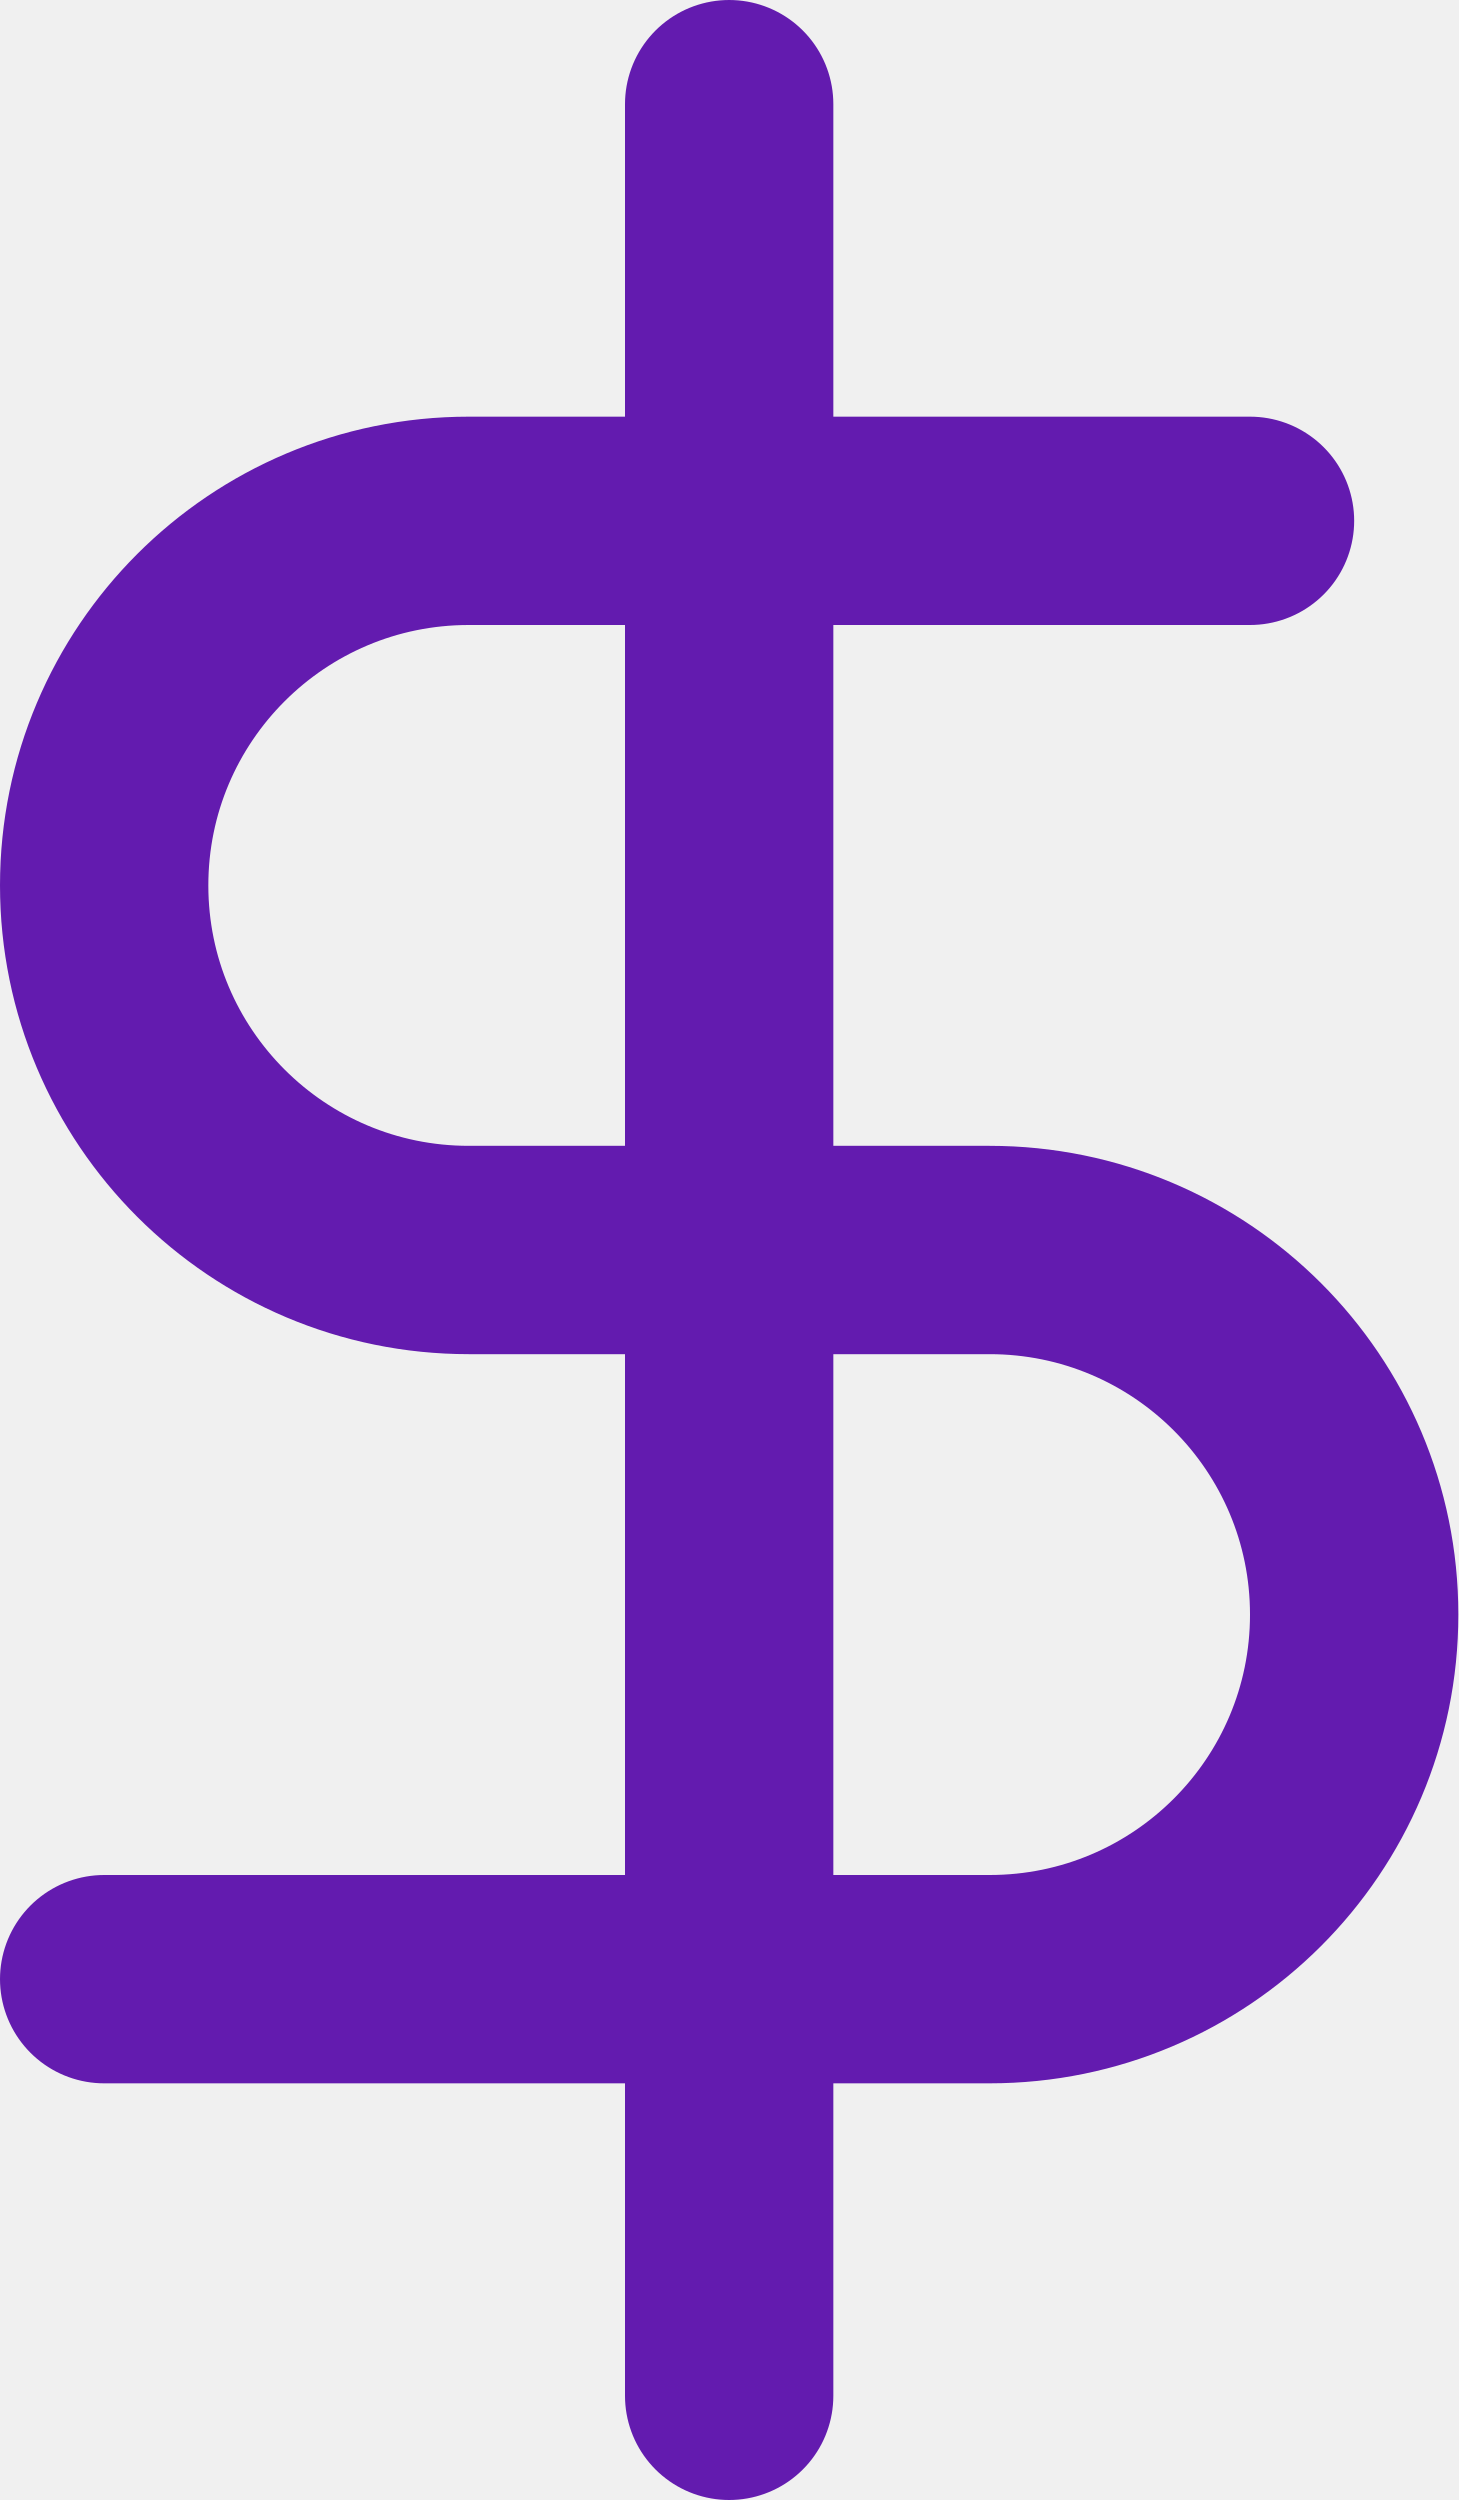
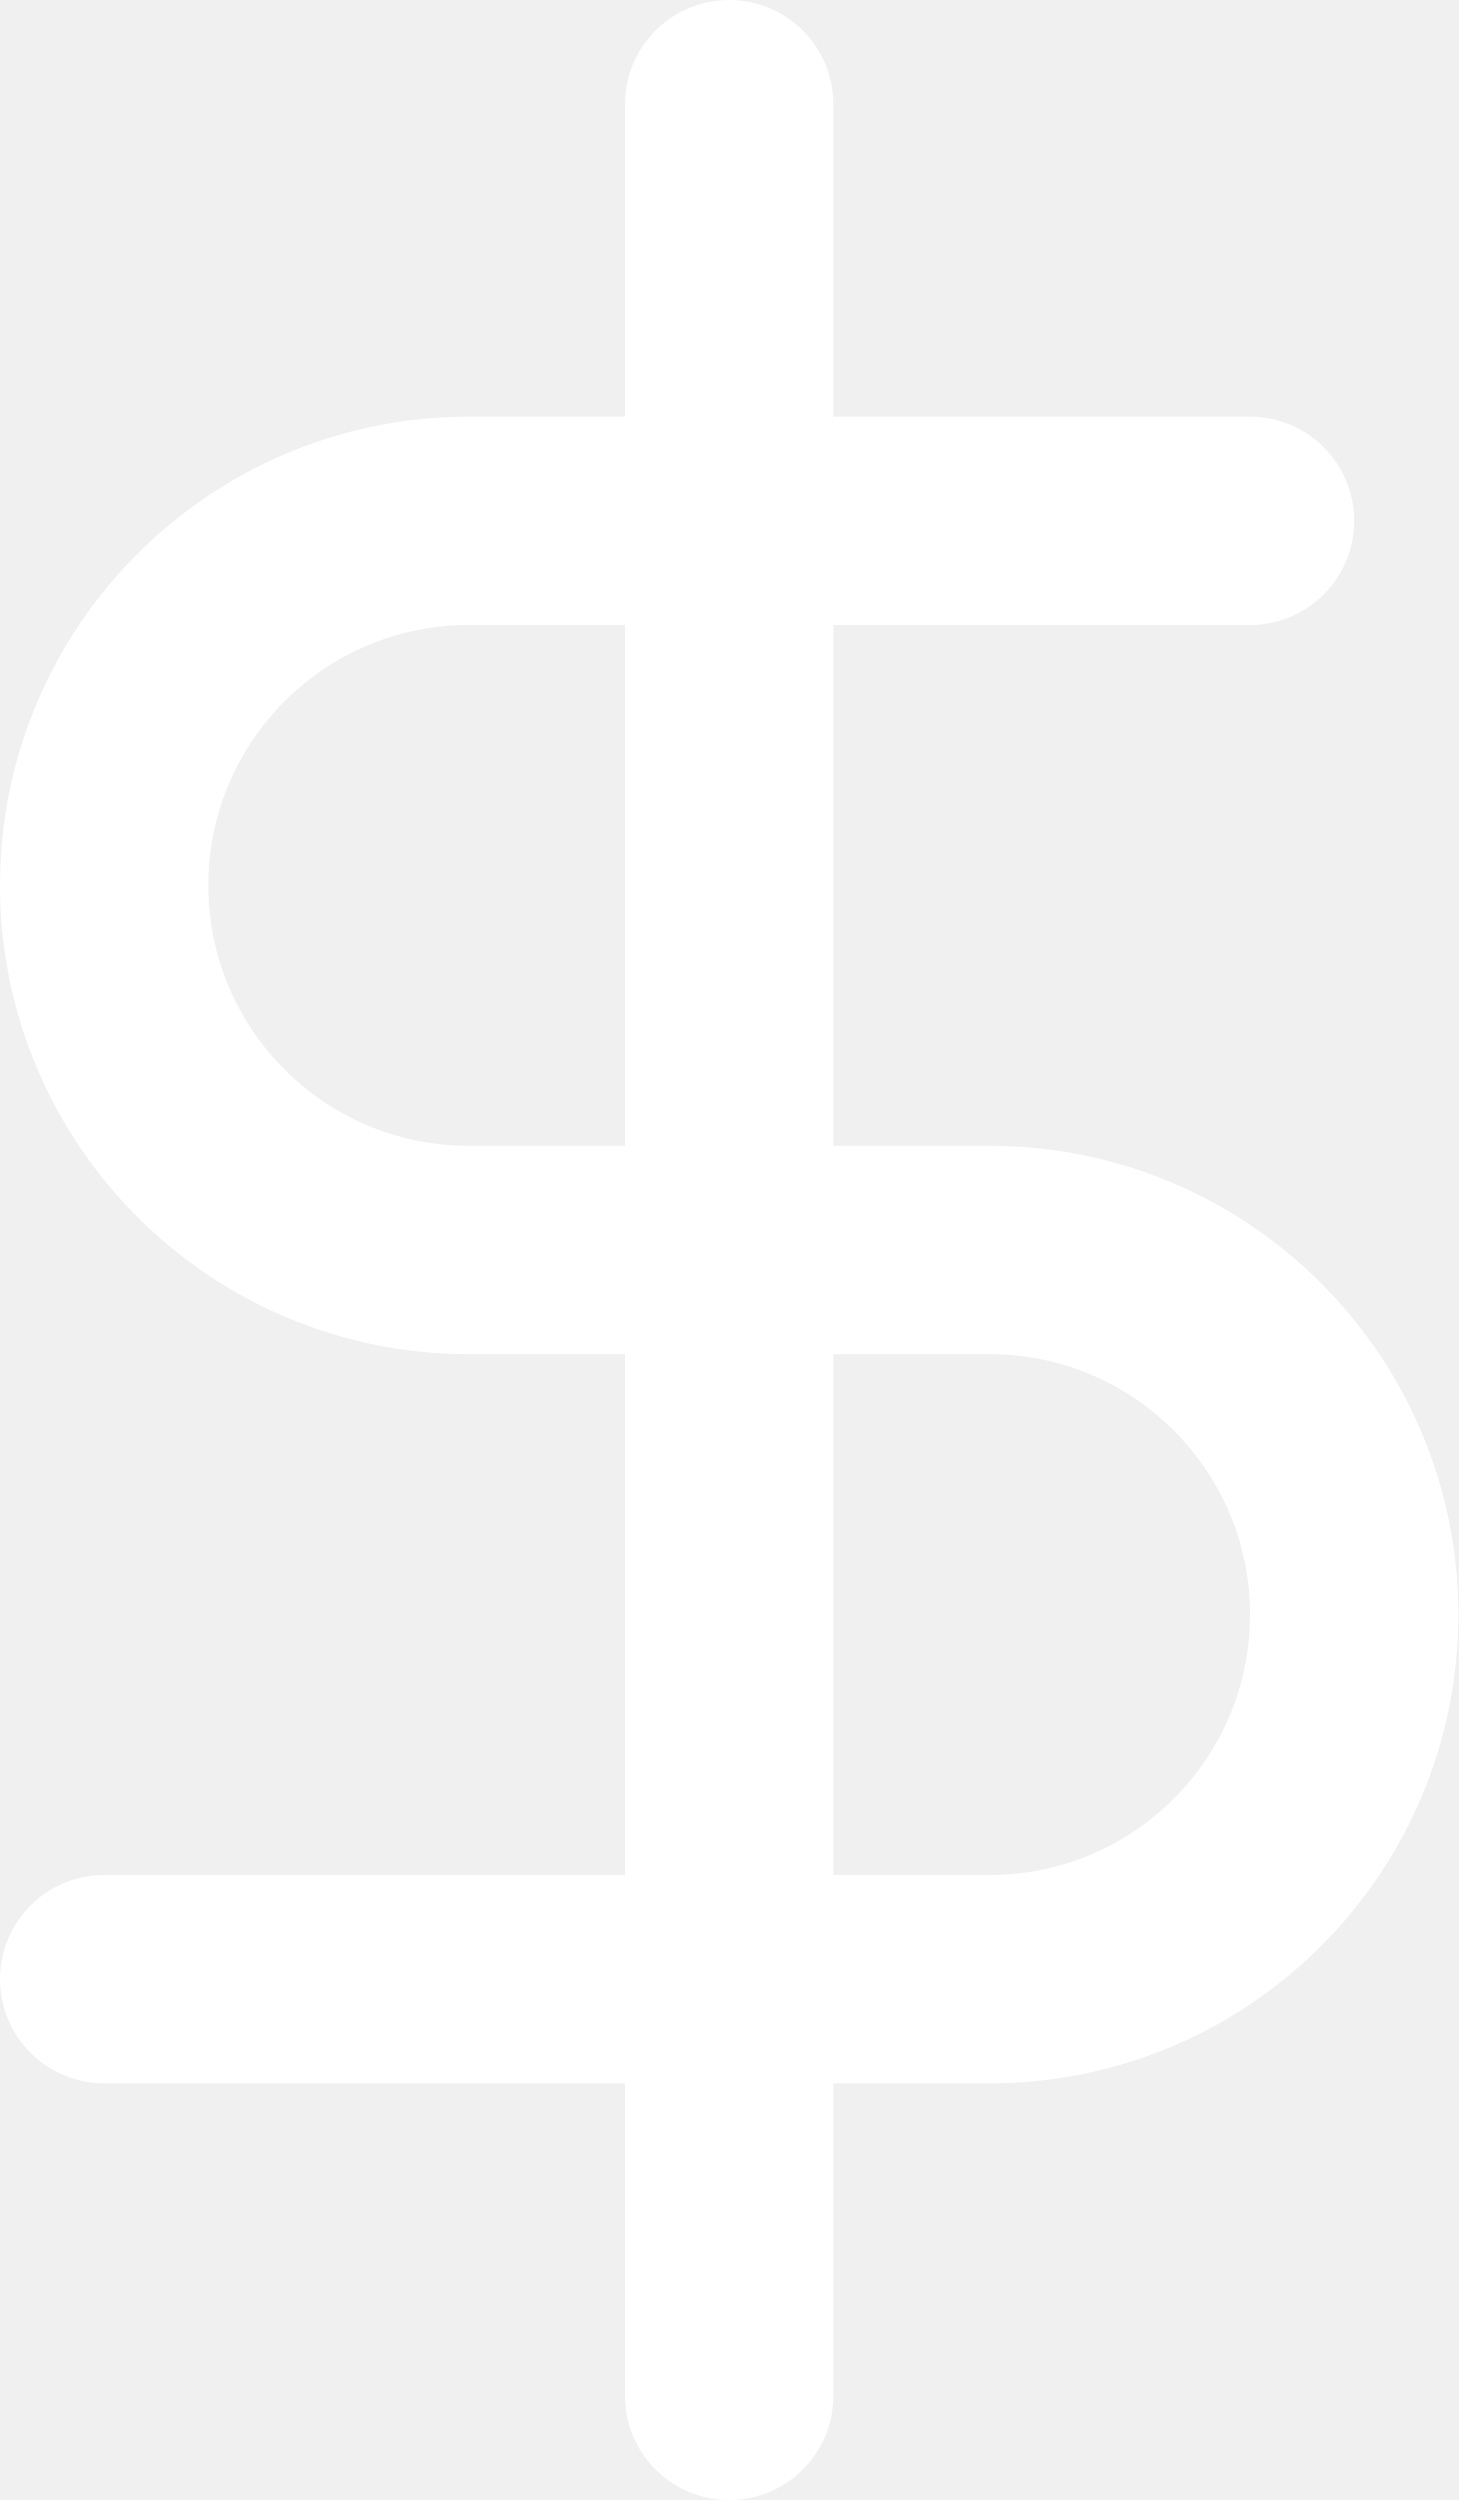
- <svg xmlns="http://www.w3.org/2000/svg" width="14" height="24" viewBox="0 0 14 24">
+ <svg xmlns="http://www.w3.org/2000/svg" width="100%" height="100%" viewBox="0 0 14 24">
  <g id="dollar-sign" transform="translate(-5)">
-     <line id="Line_79" data-name="Line 79" y2="22" transform="translate(12 1)" fill="none" stroke="#631baf" stroke-linecap="round" stroke-linejoin="round" stroke-width="2" />
-     <path id="Path_37930" data-name="Path 37930" d="M17,5H9.5a3.5,3.5,0,0,0,0,7h5a3.5,3.5,0,1,1,0,7H6" fill="none" stroke="#631baf" stroke-linecap="round" stroke-linejoin="round" stroke-width="2" />
+     <line id="Line_79" data-name="Line 79" y2="22" transform="translate(12 1)" fill="none" stroke="#ffffff" stroke-linecap="round" stroke-linejoin="round" stroke-width="2" />
+     <path id="Path_37930" data-name="Path 37930" d="M17,5H9.5a3.5,3.5,0,0,0,0,7h5a3.5,3.5,0,1,1,0,7H6" fill="none" stroke="#ffffff" stroke-linecap="round" stroke-linejoin="round" stroke-width="2" />
  </g>
</svg>
